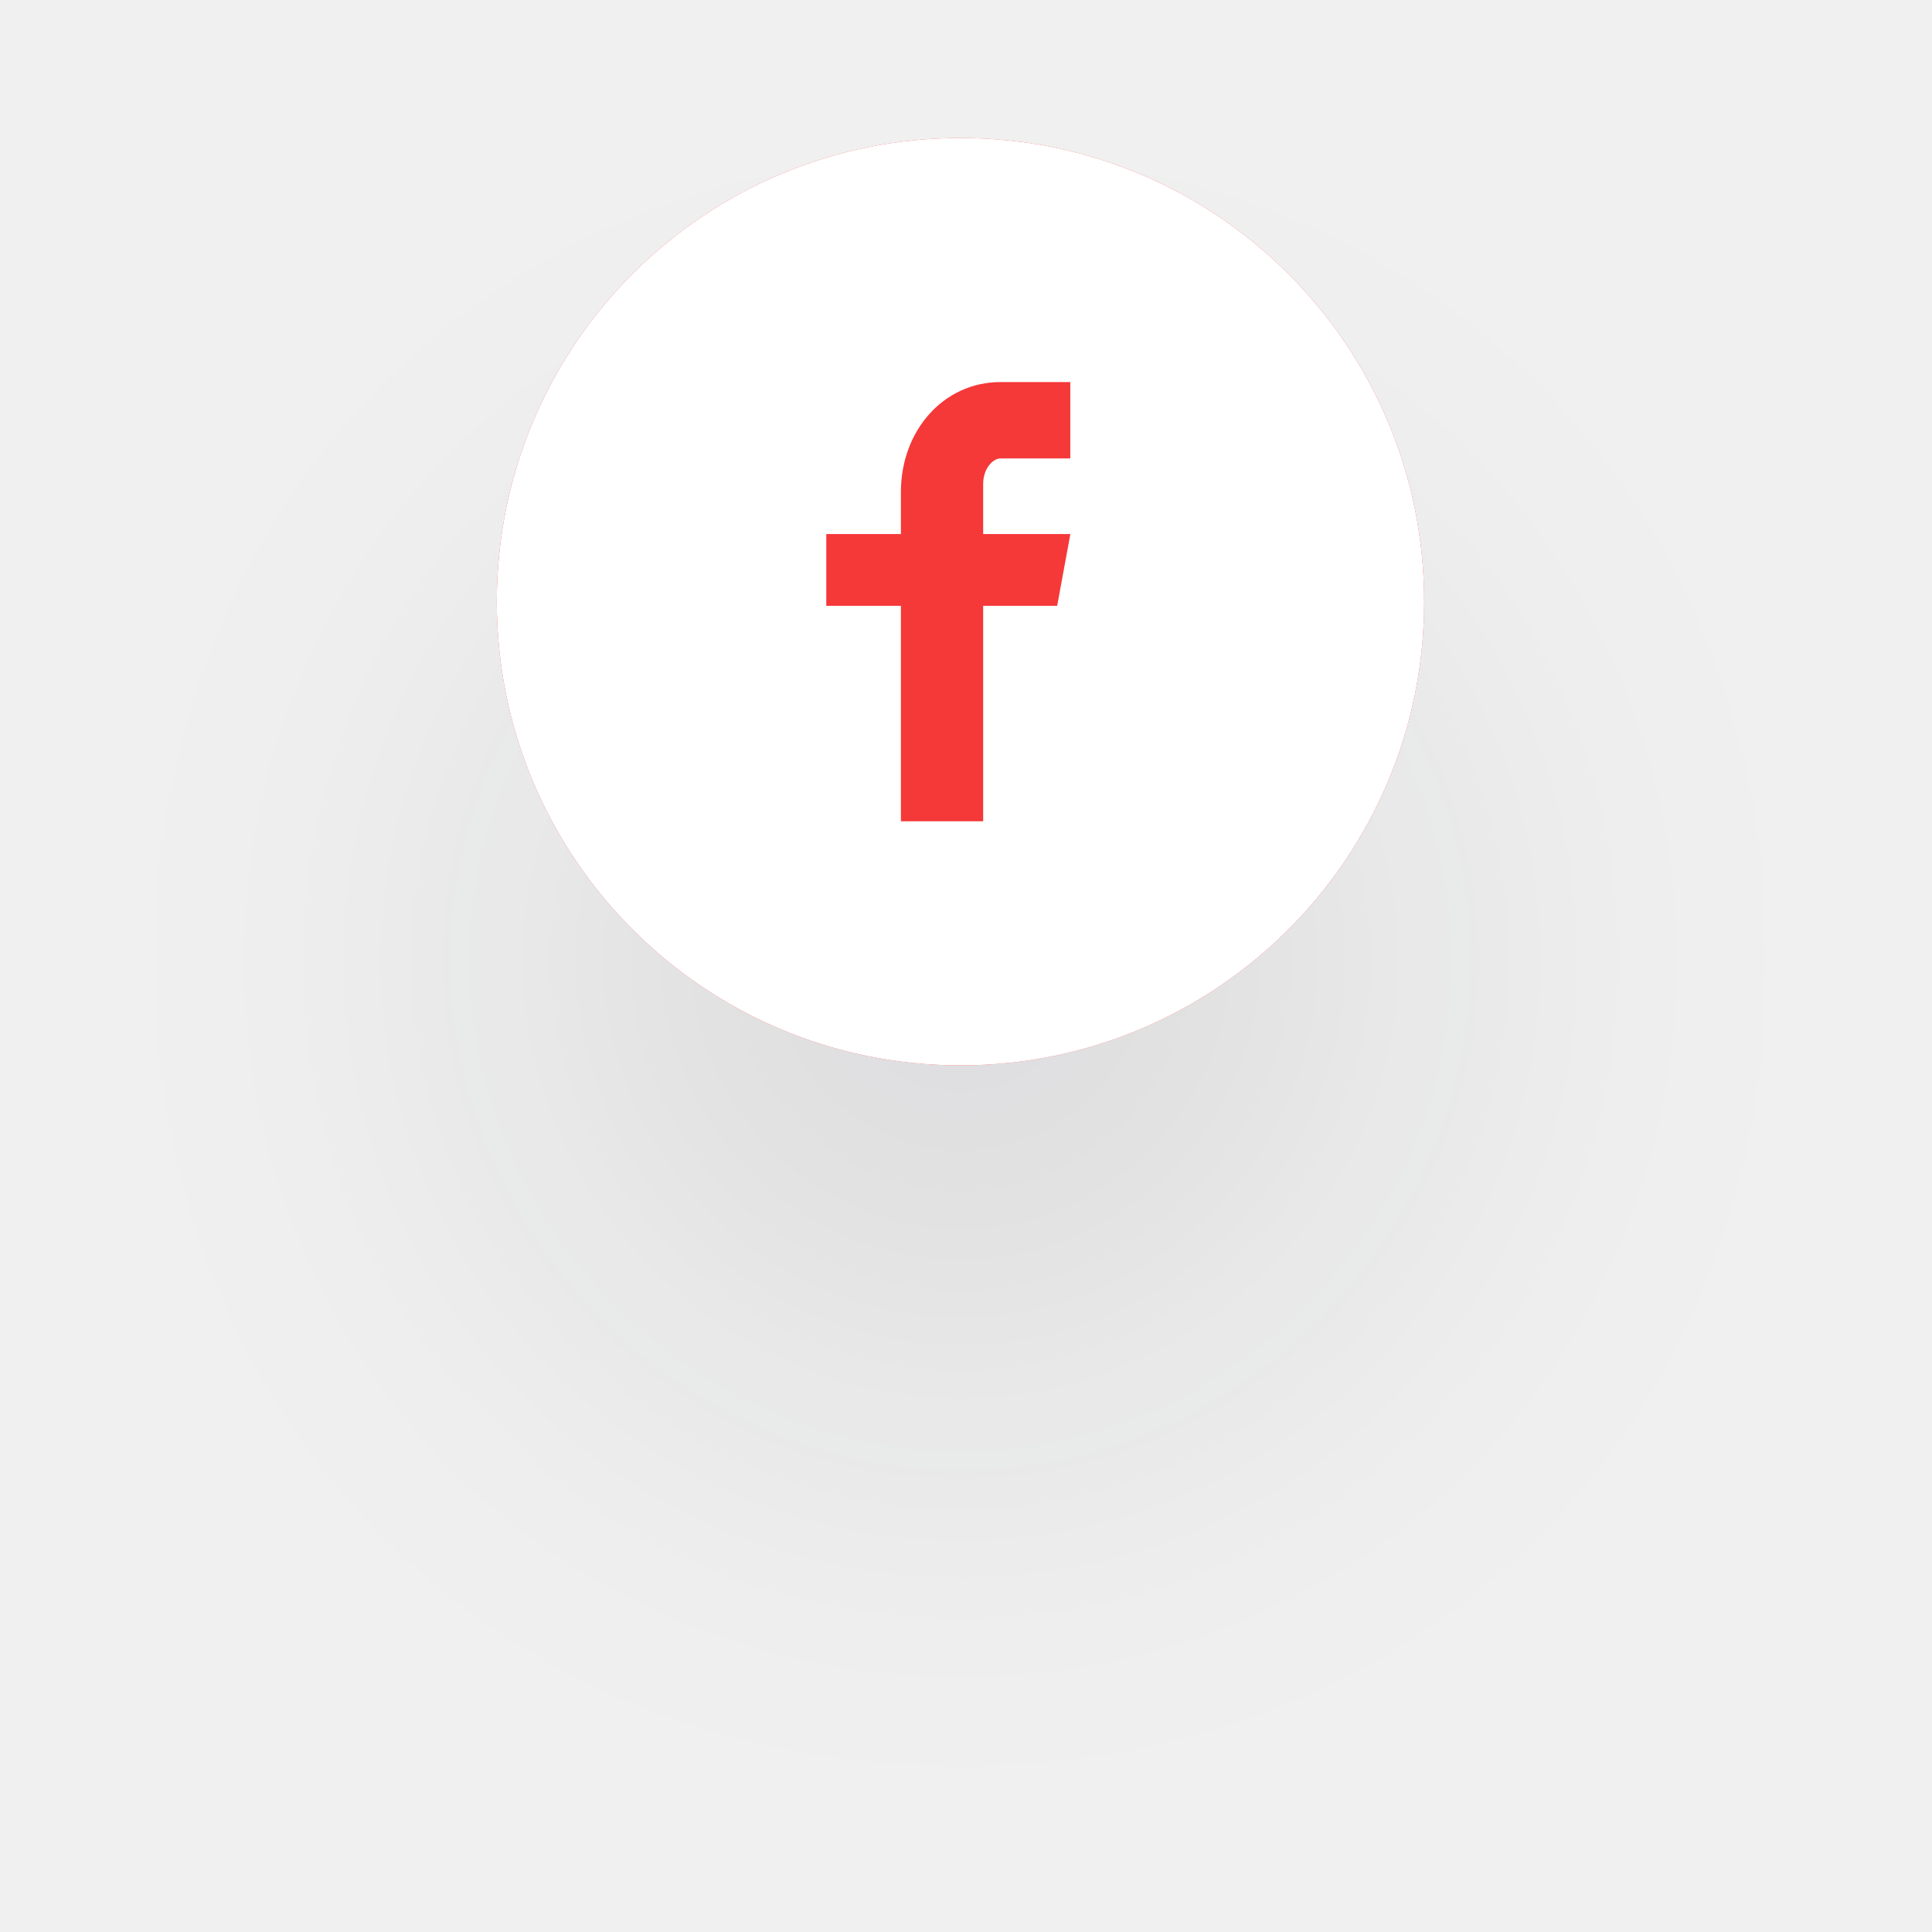
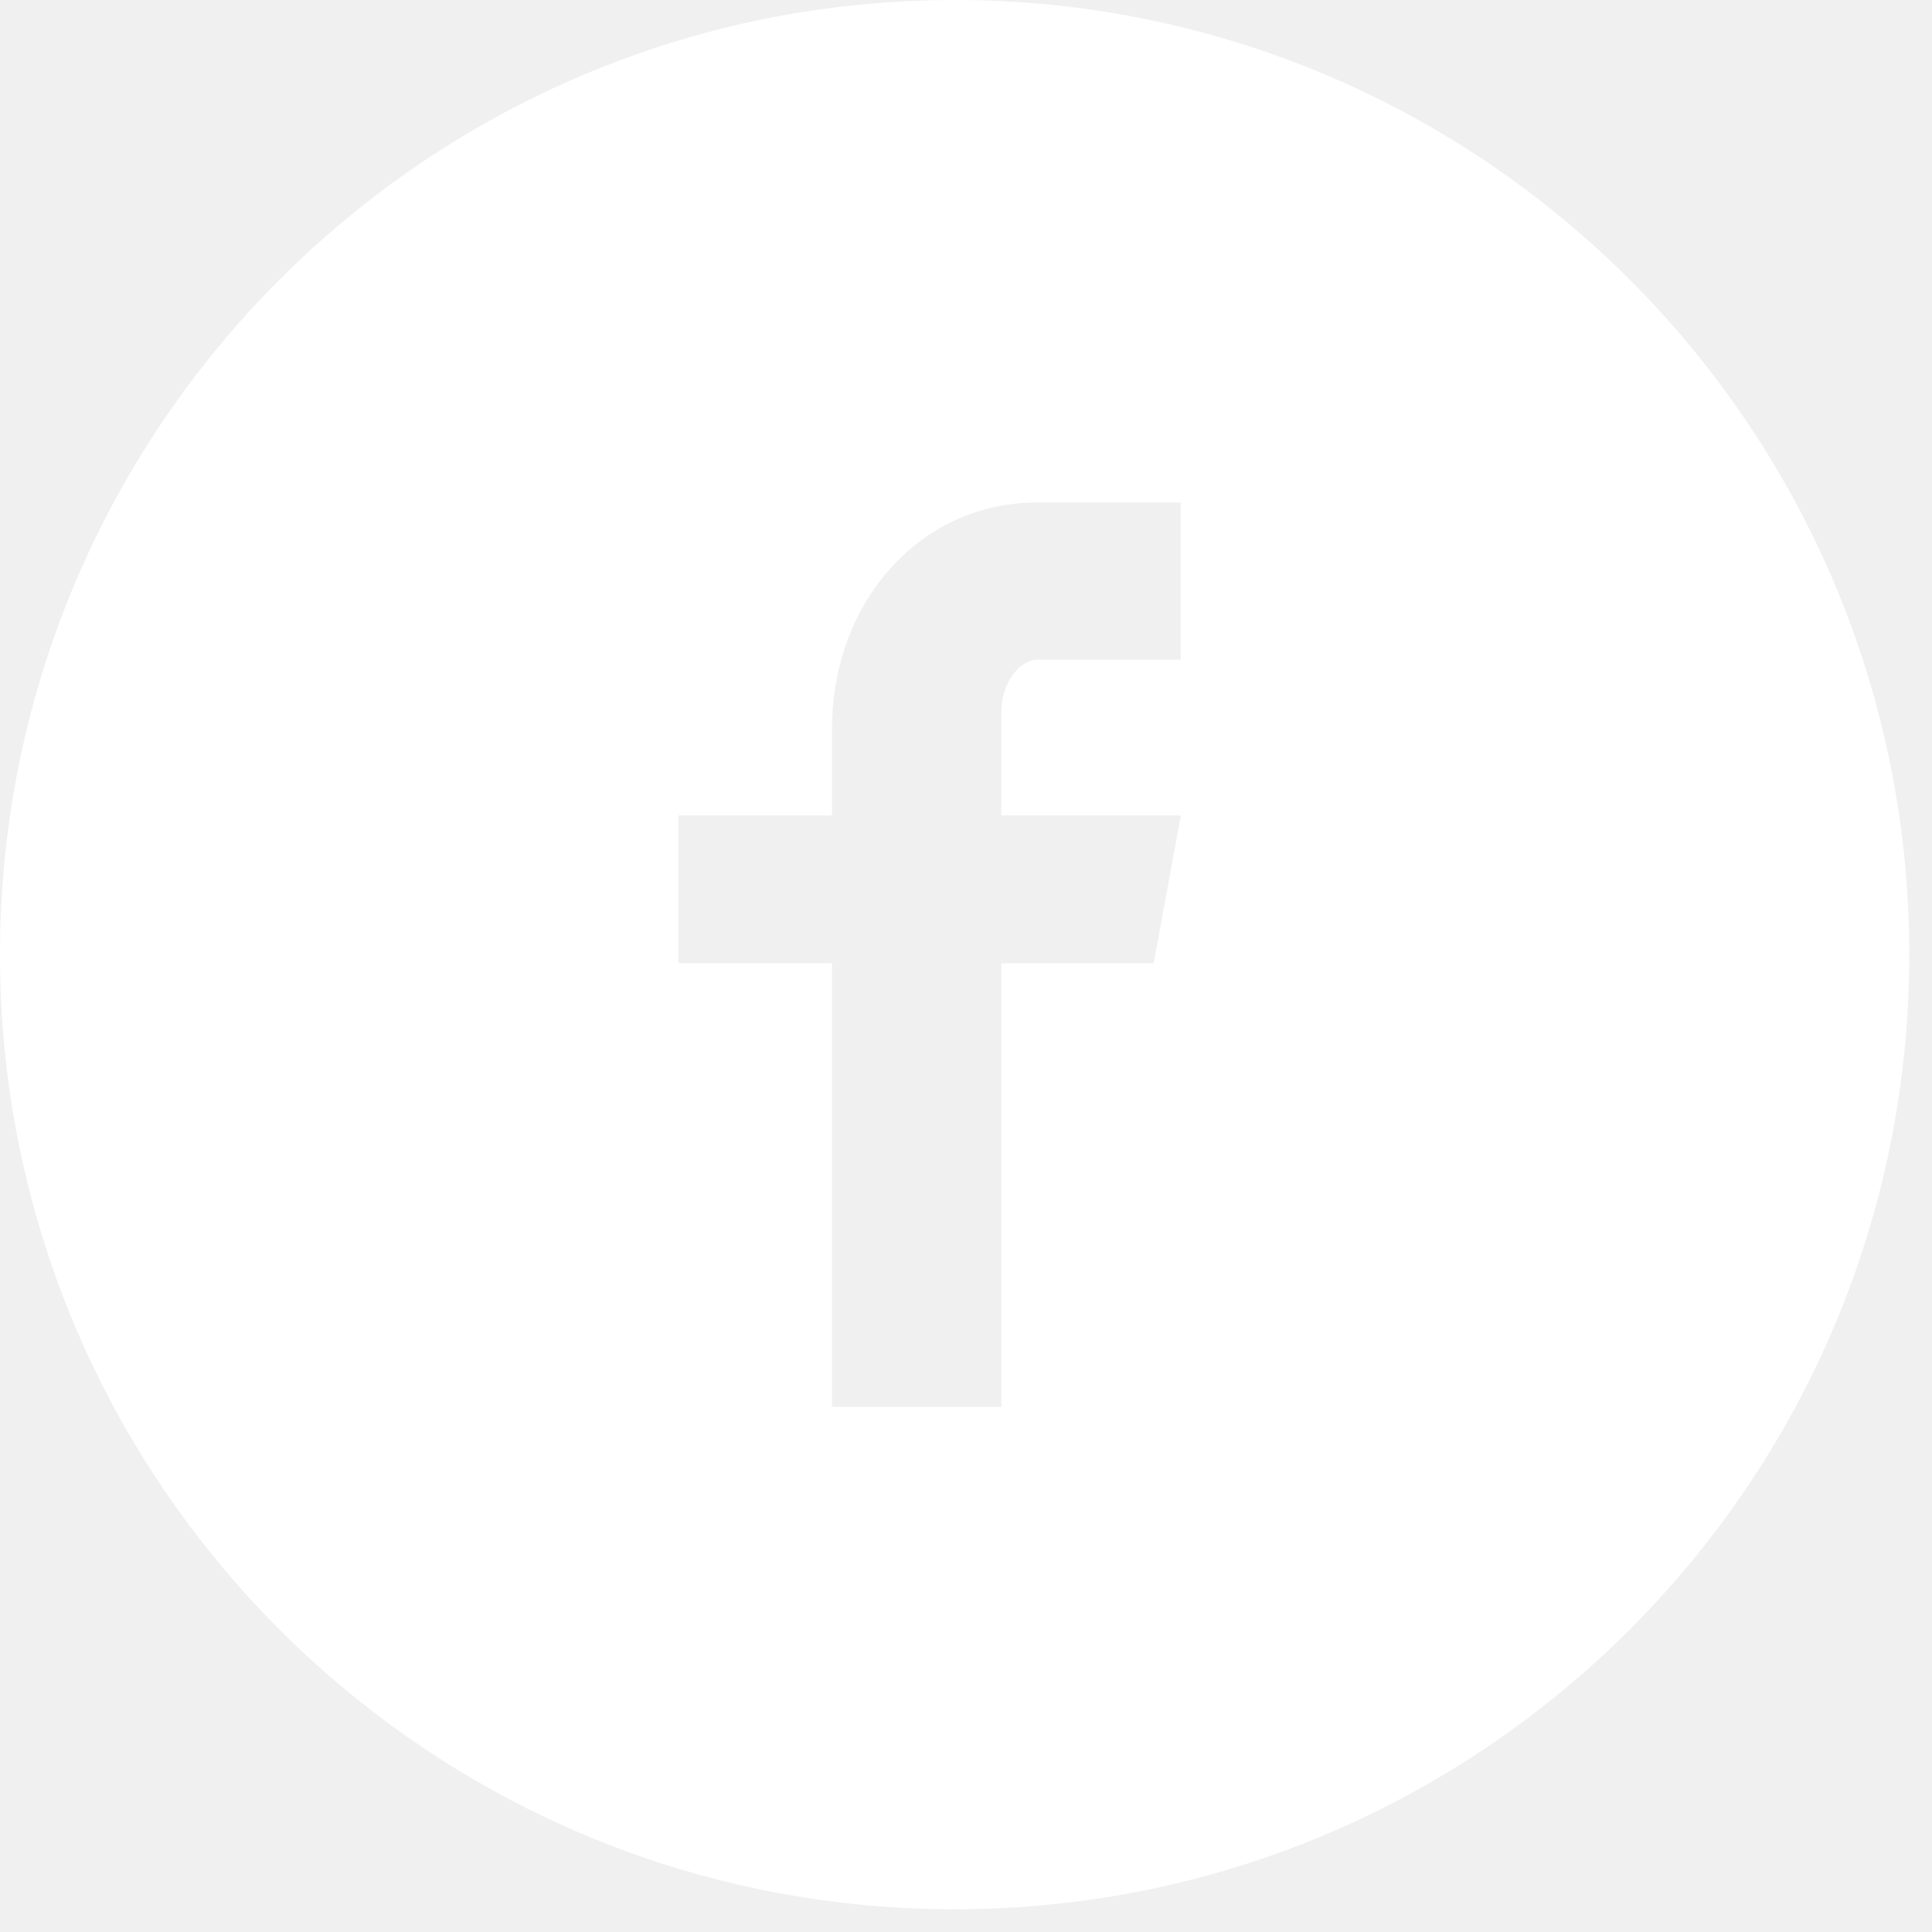
- <svg xmlns="http://www.w3.org/2000/svg" width="70" height="70" viewBox="0 0 70 70" fill="none">
-   <g filter="url(#filter0_d_1_127)">
-     <circle cx="34.8" cy="21.8" r="16.8" fill="#F53838" />
-   </g>
-   <path d="M34.8 5C25.521 5 18 12.521 18 21.8C18 31.078 25.521 38.6 34.8 38.6C44.078 38.6 51.6 31.078 51.6 21.8C51.6 12.521 44.078 5 34.8 5ZM38.779 16.61H36.254C35.955 16.61 35.622 17.003 35.622 17.526V19.35H38.781L38.303 21.951H35.622V29.757H32.642V21.951H29.938V19.35H32.642V17.82C32.642 15.626 34.165 13.843 36.254 13.843H38.779V16.61Z" fill="white" />
-   <defs>
-     <filter id="filter0_d_1_127" x="0" y="0" width="69.6" height="69.6" filterUnits="userSpaceOnUse" color-interpolation-filters="sRGB">
-       <feFlood flood-opacity="0" result="BackgroundImageFix" />
-       <feColorMatrix in="SourceAlpha" type="matrix" values="0 0 0 0 0 0 0 0 0 0 0 0 0 0 0 0 0 0 127 0" result="hardAlpha" />
-       <feOffset dy="13" />
-       <feGaussianBlur stdDeviation="9" />
-       <feColorMatrix type="matrix" values="0 0 0 0 0.066 0 0 0 0 0.073 0 0 0 0 0.138 0 0 0 0.08 0" />
-       <feBlend mode="normal" in2="BackgroundImageFix" result="effect1_dropShadow_1_127" />
-       <feBlend mode="normal" in="SourceGraphic" in2="effect1_dropShadow_1_127" result="shape" />
-     </filter>
-   </defs>
+ <svg xmlns="http://www.w3.org/2000/svg" width="34" height="34" viewBox="0 0 34 34" fill="none">
+   <path d="M16.8 0C7.521 0 0 7.521 0 16.8C0 26.078 7.521 33.6 16.8 33.6C26.078 33.6 33.6 26.078 33.6 16.8C33.6 7.521 26.078 0 16.8 0ZM20.779 11.61H18.254C17.955 11.61 17.622 12.003 17.622 12.527V14.35H20.781L20.303 16.951H17.622V24.757H14.642V16.951H11.938V14.35H14.642V12.82C14.642 10.626 16.165 8.843 18.254 8.843H20.779V11.61Z" fill="white" />
</svg>
